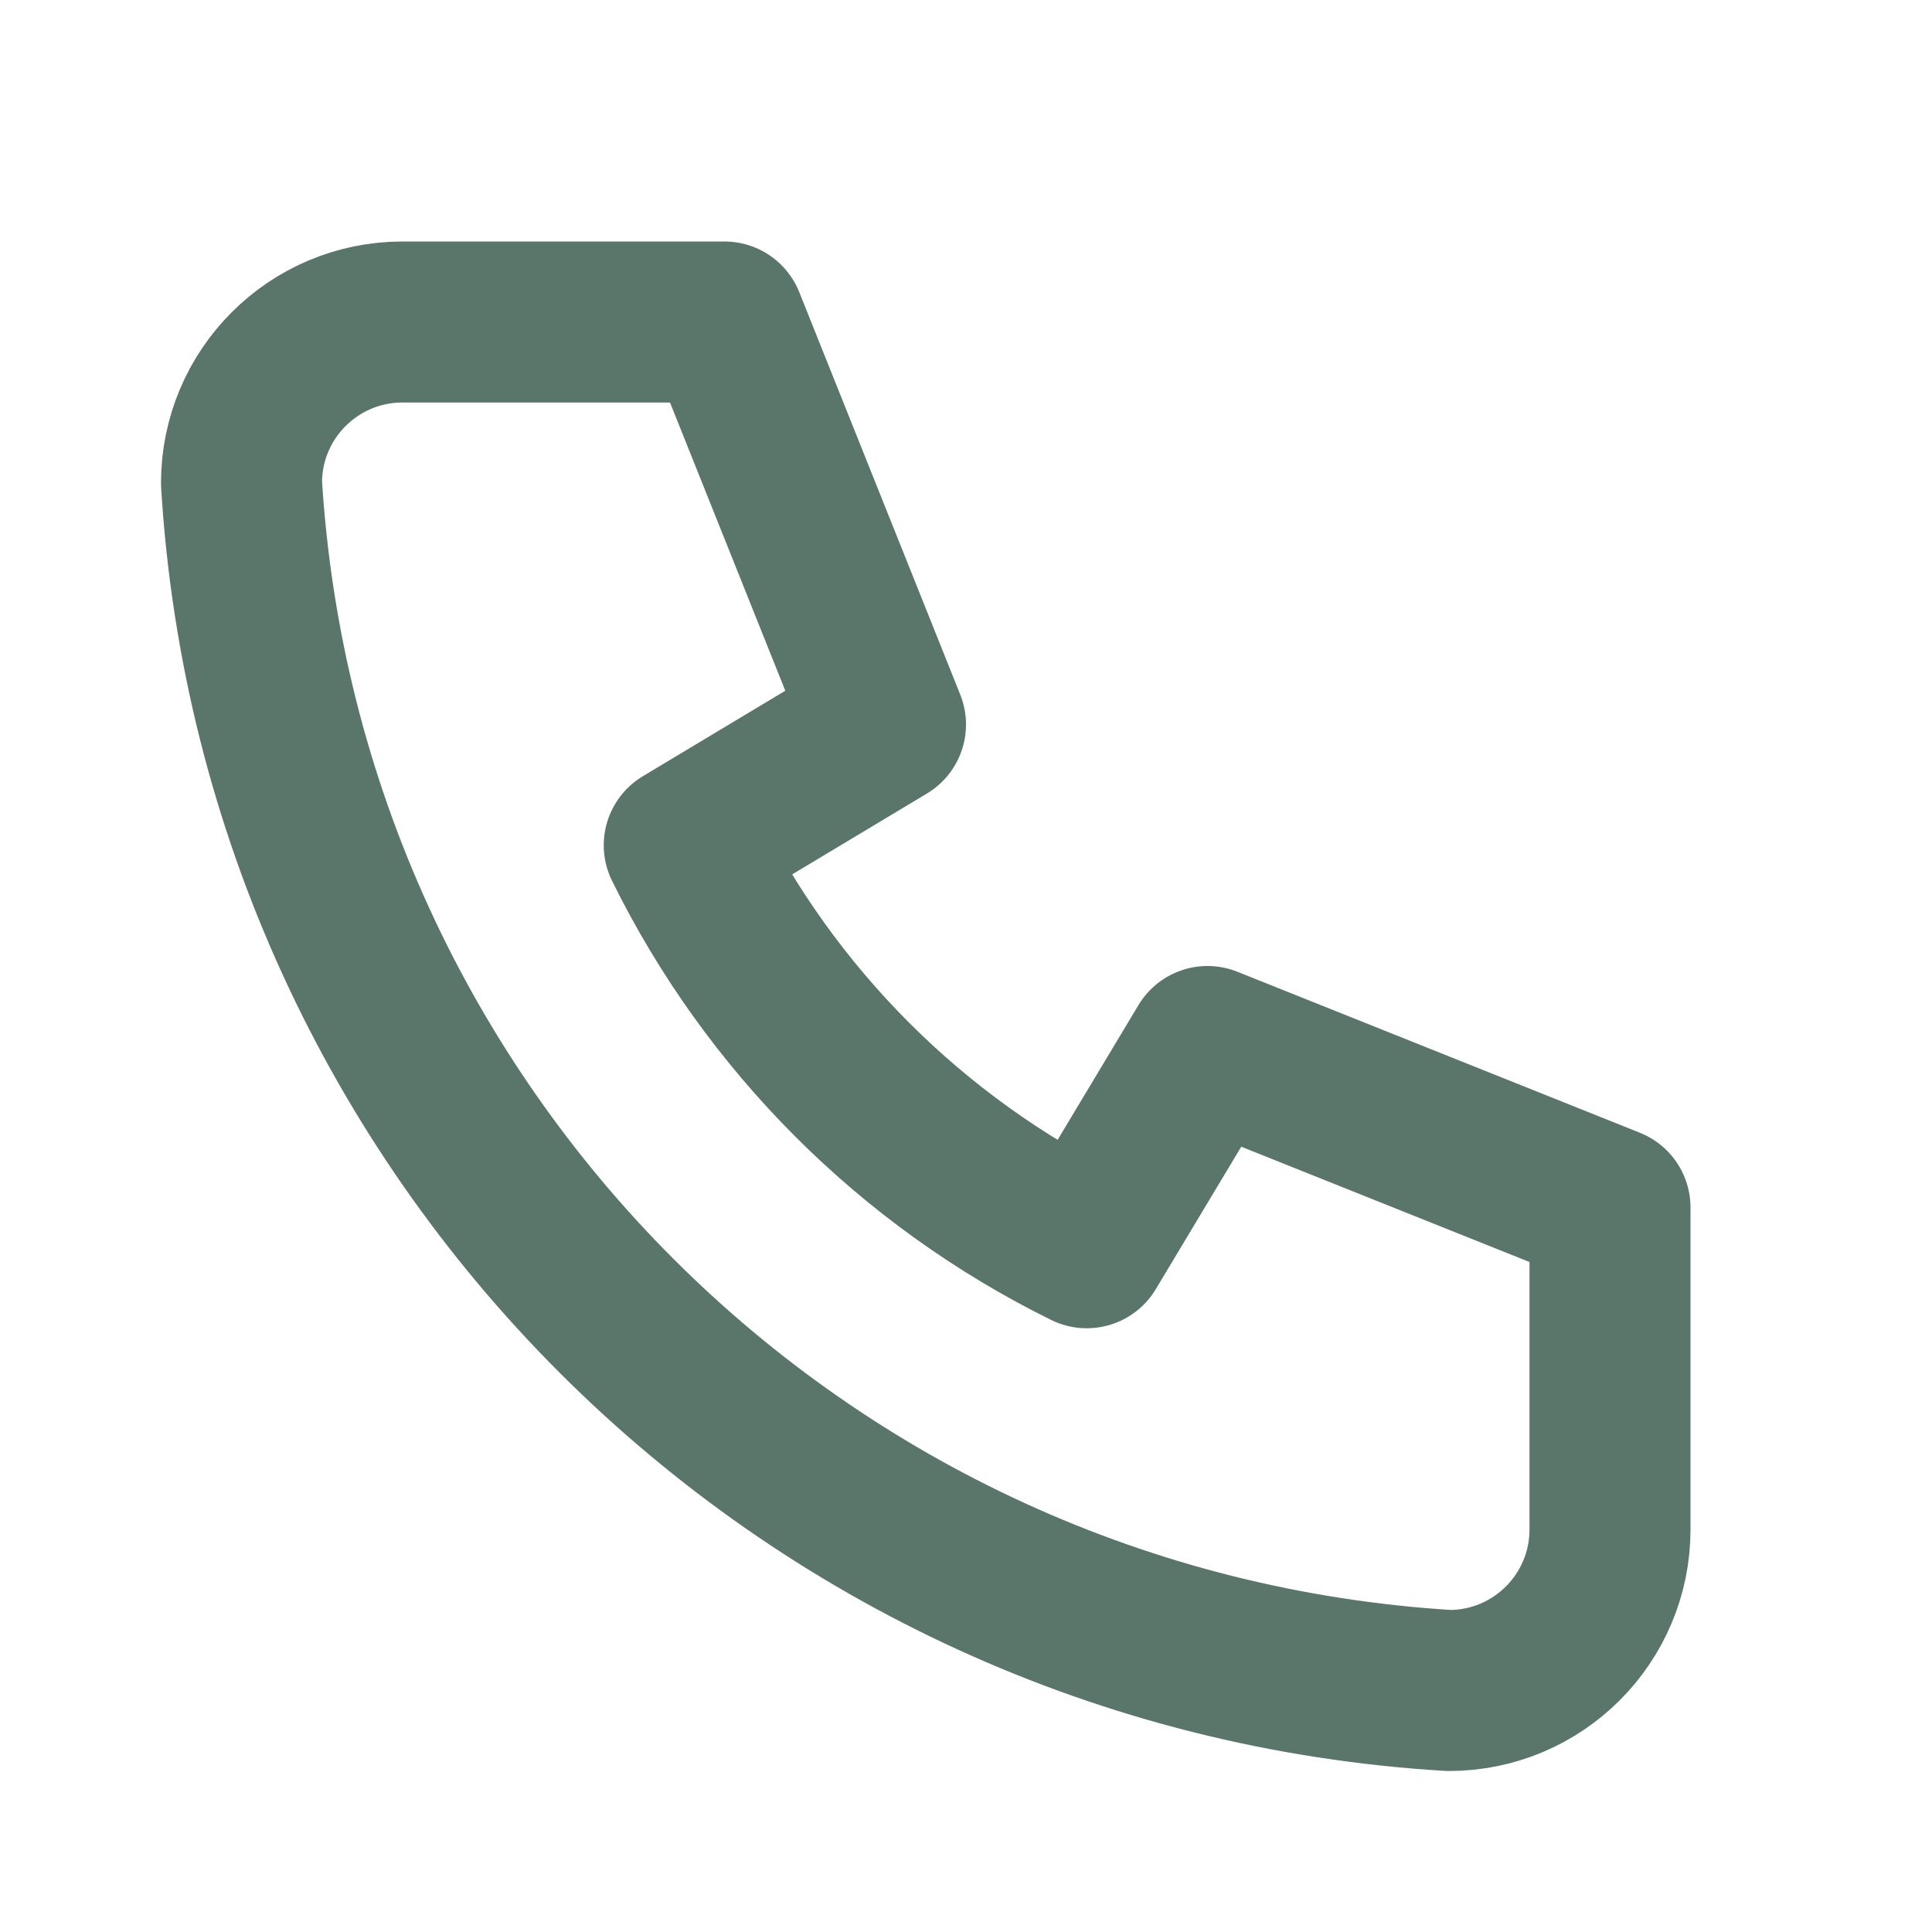
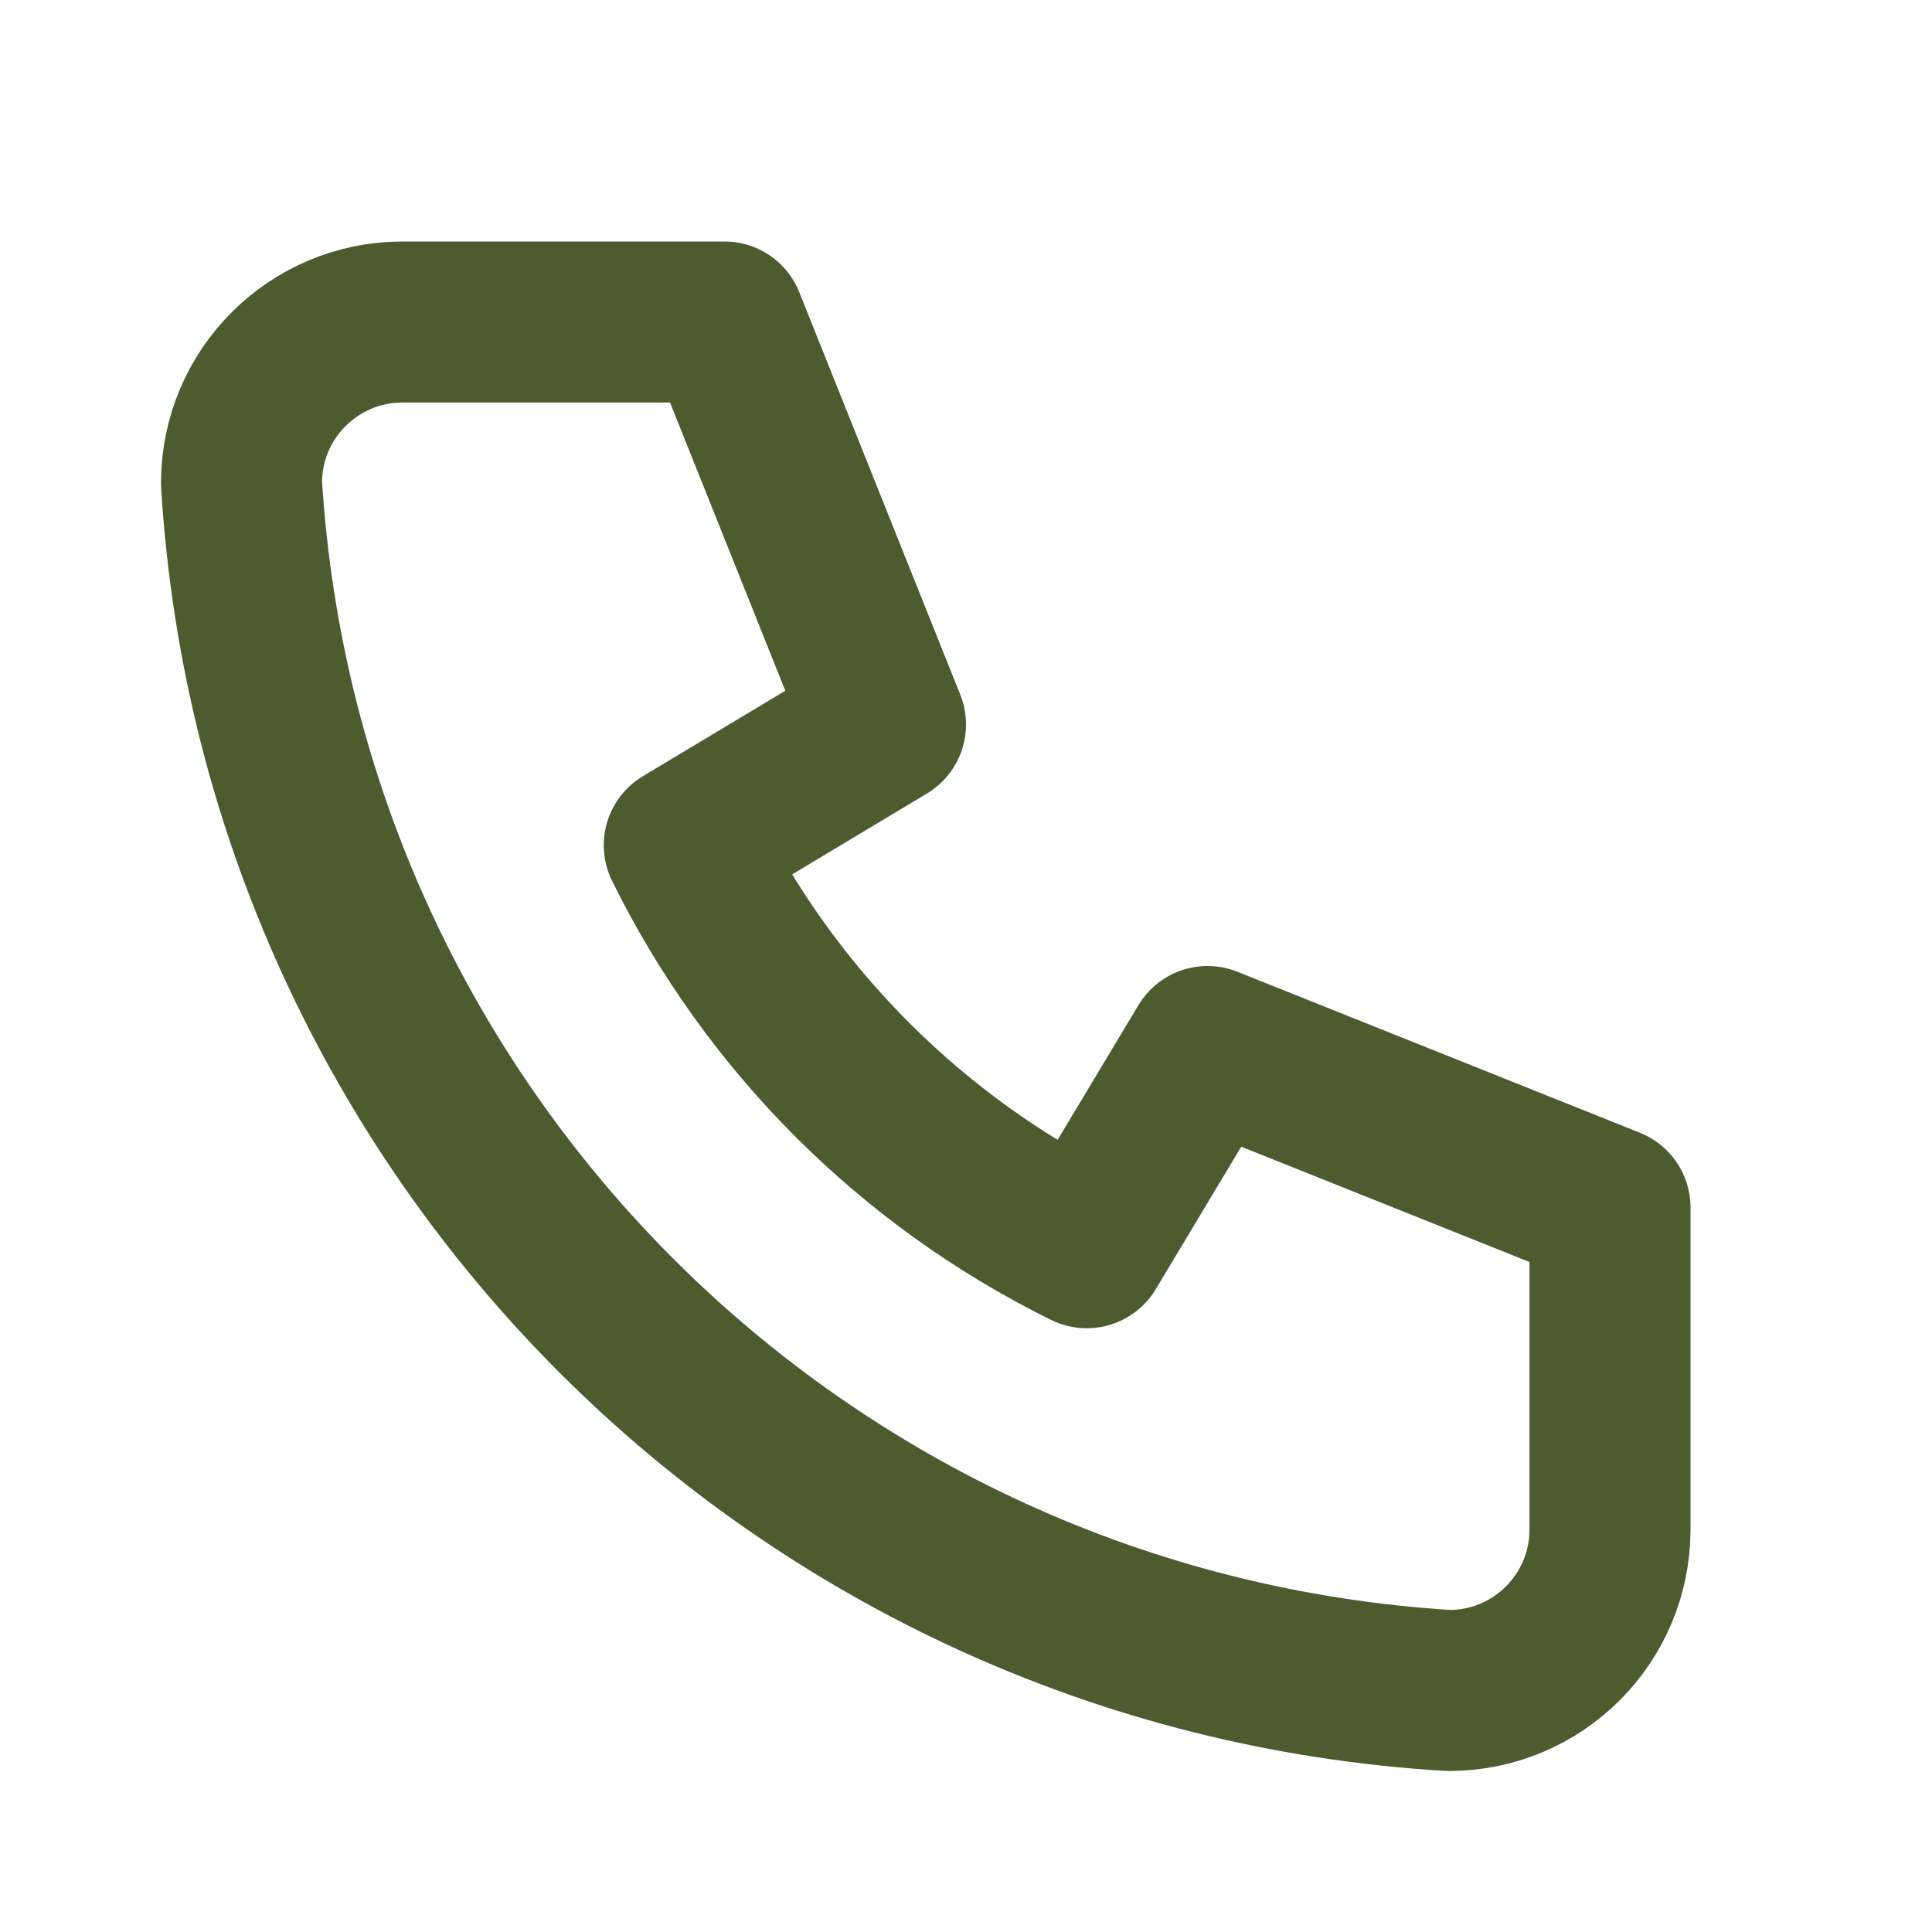
- <svg xmlns="http://www.w3.org/2000/svg" width="24" height="24" viewBox="0 0 24 24" fill="none" stroke="#5a766a" stroke-width="2" stroke-linecap="round" stroke-linejoin="round" class="icon icon-tabler icons-tabler-outline icon-tabler-phone">
+ <svg xmlns="http://www.w3.org/2000/svg" width="24" height="24" viewBox="0 0 24 24" fill="none" stroke="#4c5c2f" stroke-width="2" stroke-linecap="round" stroke-linejoin="round" class="icon icon-tabler icons-tabler-outline icon-tabler-phone">
  <path stroke="none" d="M0 0h24v24H0z" fill="none" />
  <path d="M5 4h4l2 5l-2.5 1.5a11 11 0 0 0 5 5l1.5 -2.5l5 2v4a2 2 0 0 1 -2 2a16 16 0 0 1 -15 -15a2 2 0 0 1 2 -2" />
</svg>
